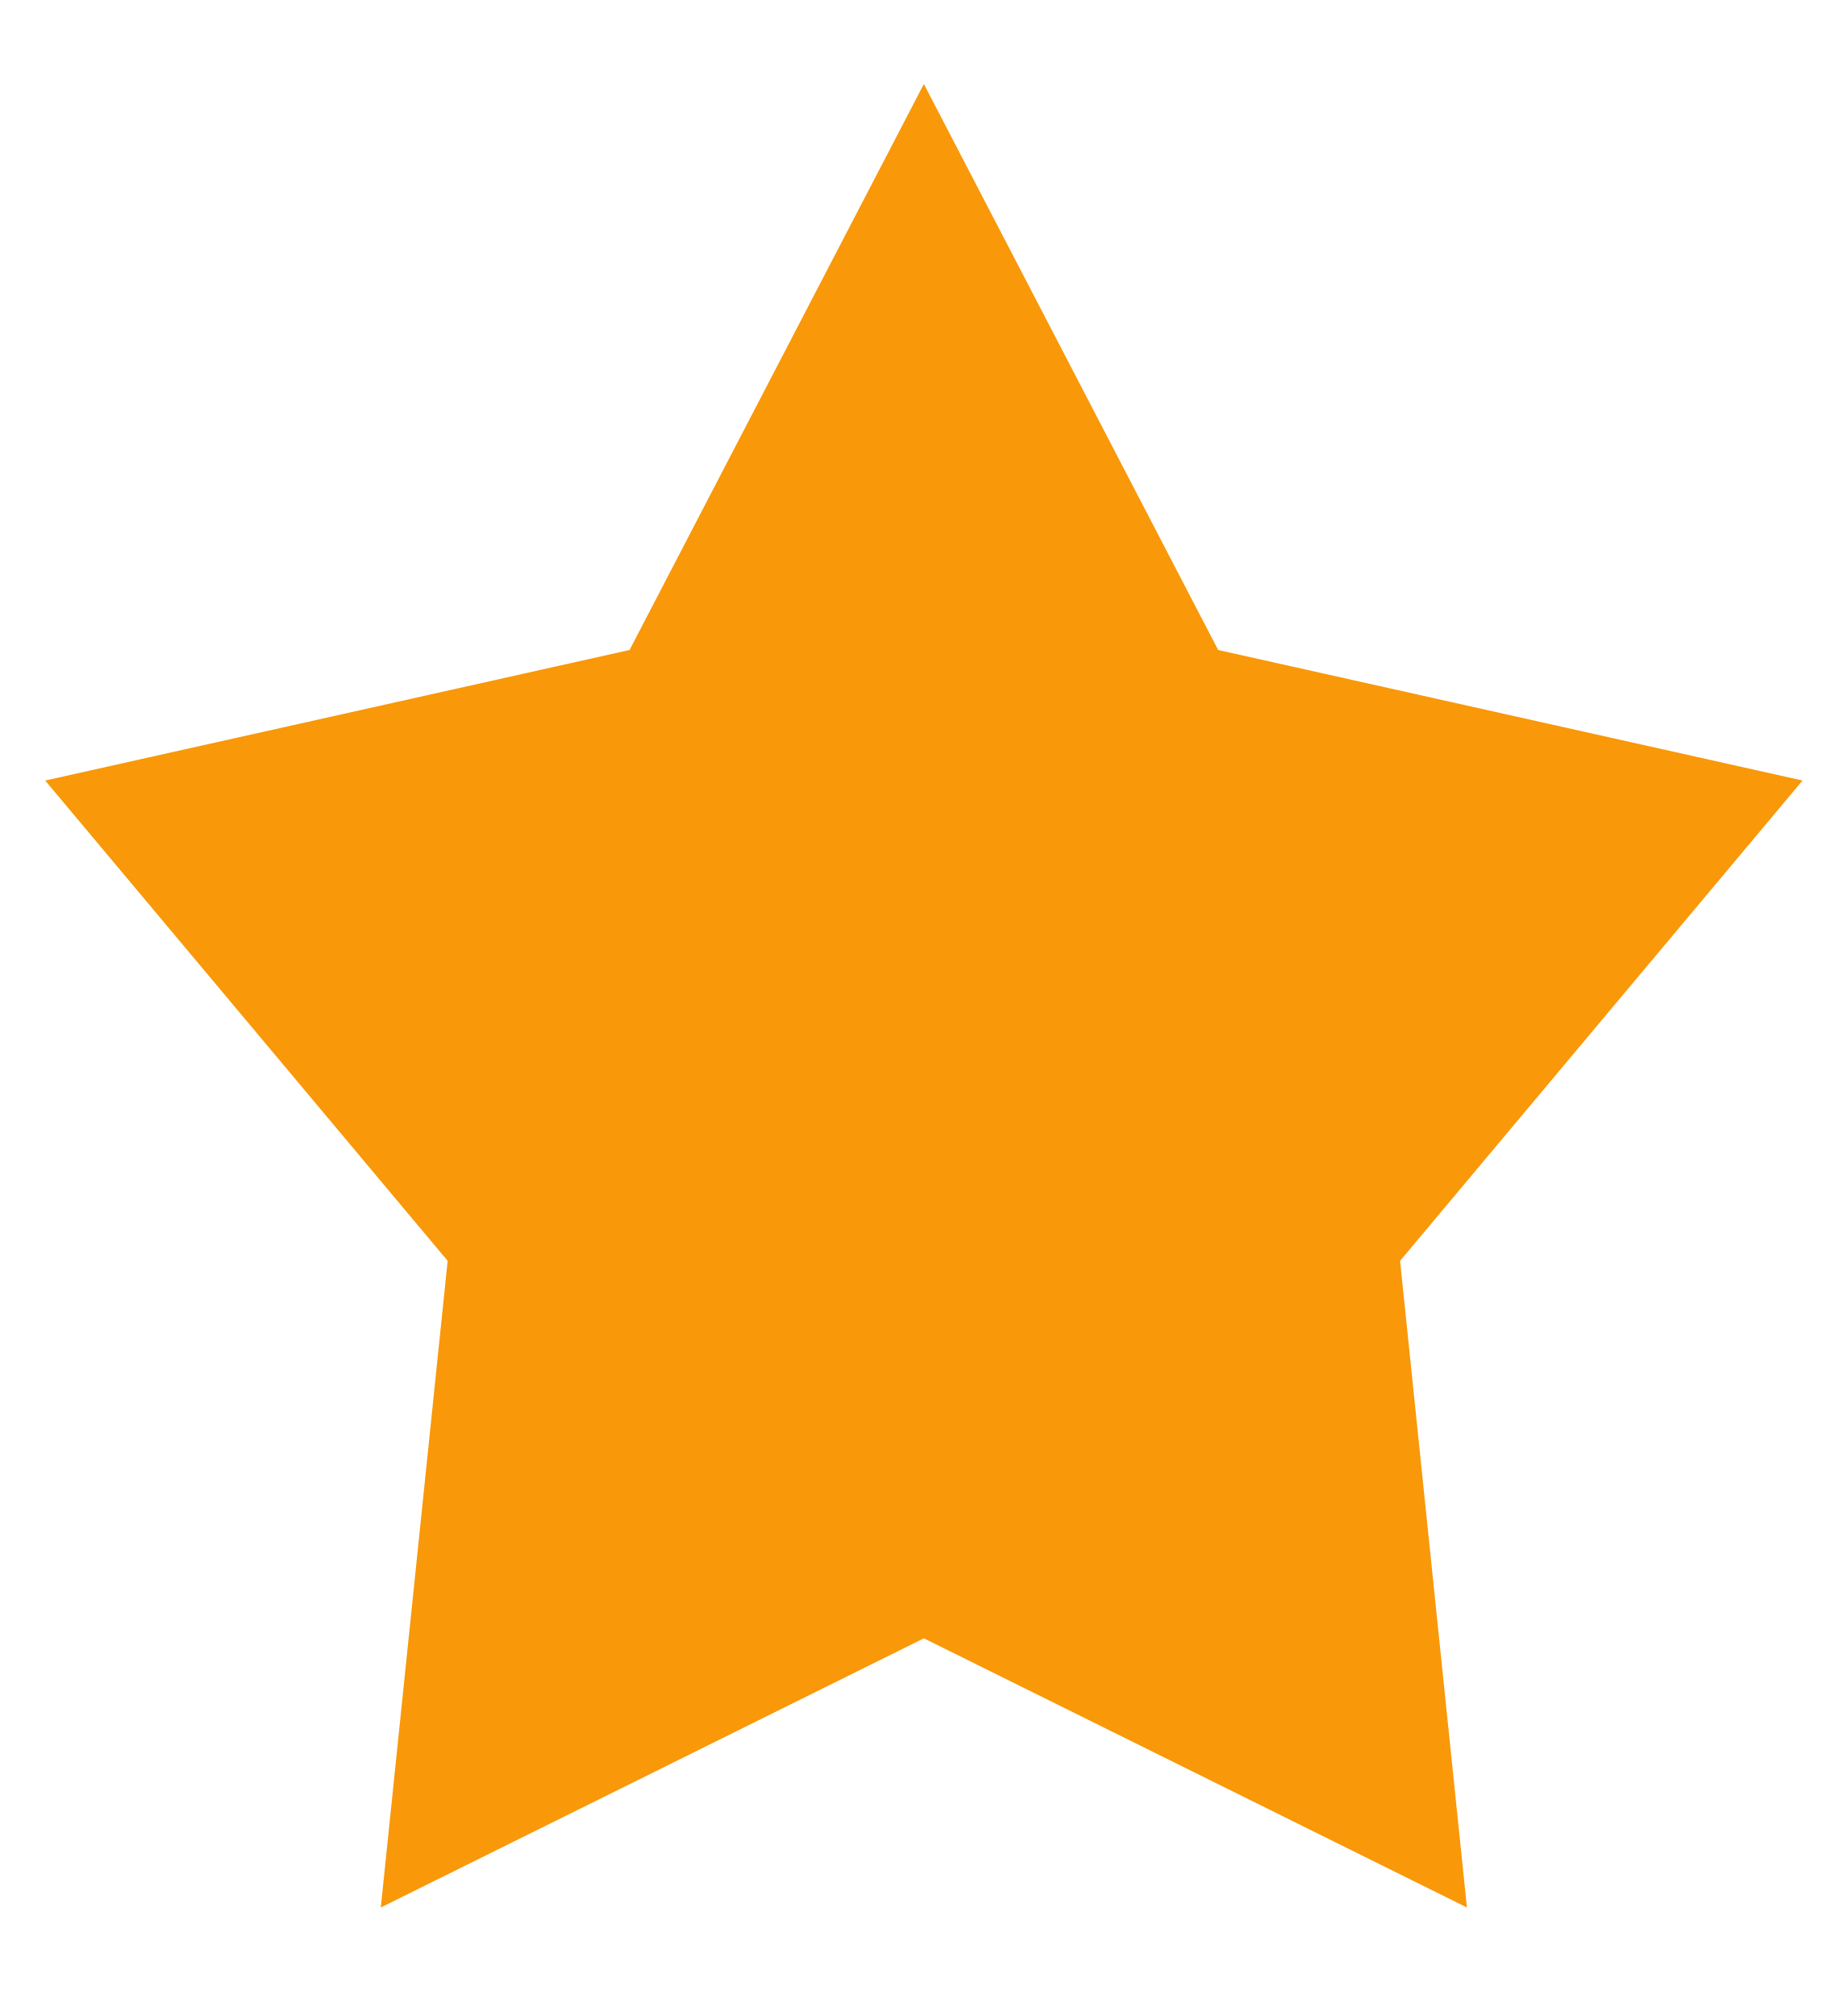
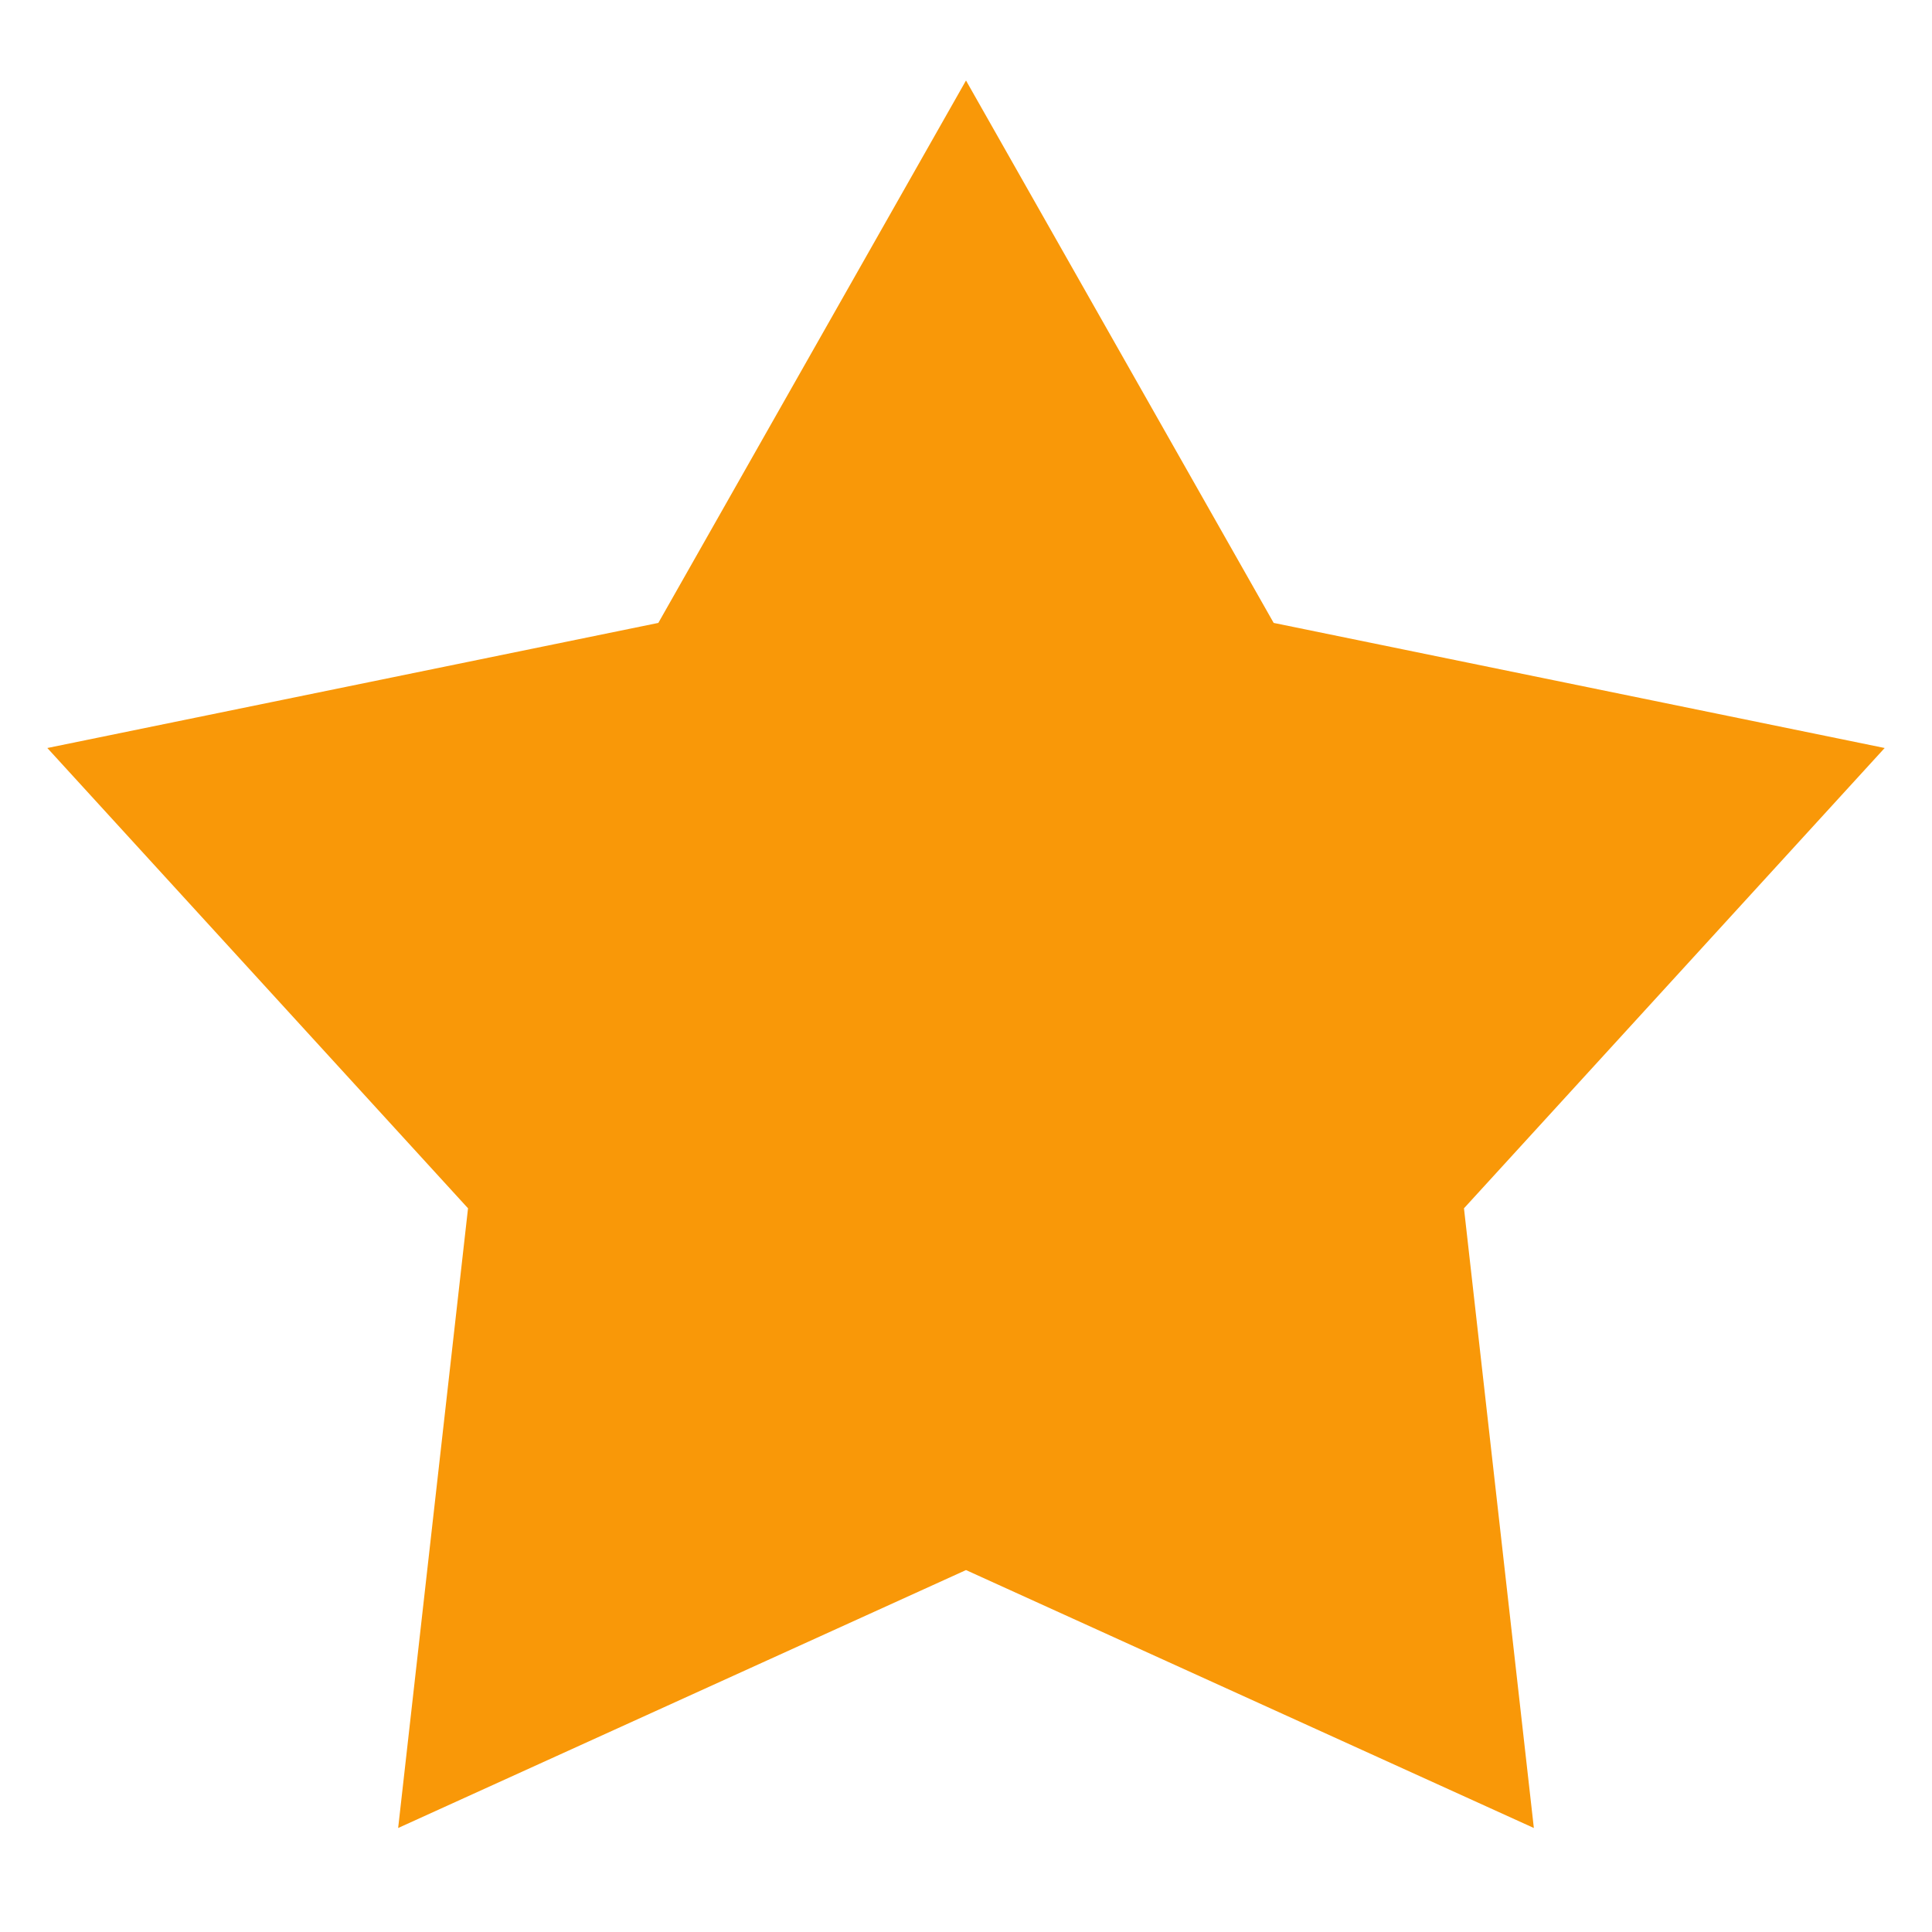
- <svg xmlns="http://www.w3.org/2000/svg" width="11" height="12" viewBox="0 0 11 12" fill="none">
-   <path d="M5.5 0.5L7.252 3.869L10.731 4.646L8.335 7.505L8.733 11.354L5.5 9.752L2.267 11.354L2.665 7.505L0.269 4.646L3.748 3.869L5.5 0.5Z" fill="#F99808" />
+ <svg xmlns="http://www.w3.org/2000/svg" width="12" height="12" viewBox="0 0 12 12" fill="none">
+   <path d="M6 0.5L7.911 3.869L11.706 4.646L9.093 7.505L9.527 11.354L6 9.752L2.473 11.354L2.907 7.505L0.294 4.646L4.089 3.869L6 0.5Z" fill="#F99808" />
</svg>
